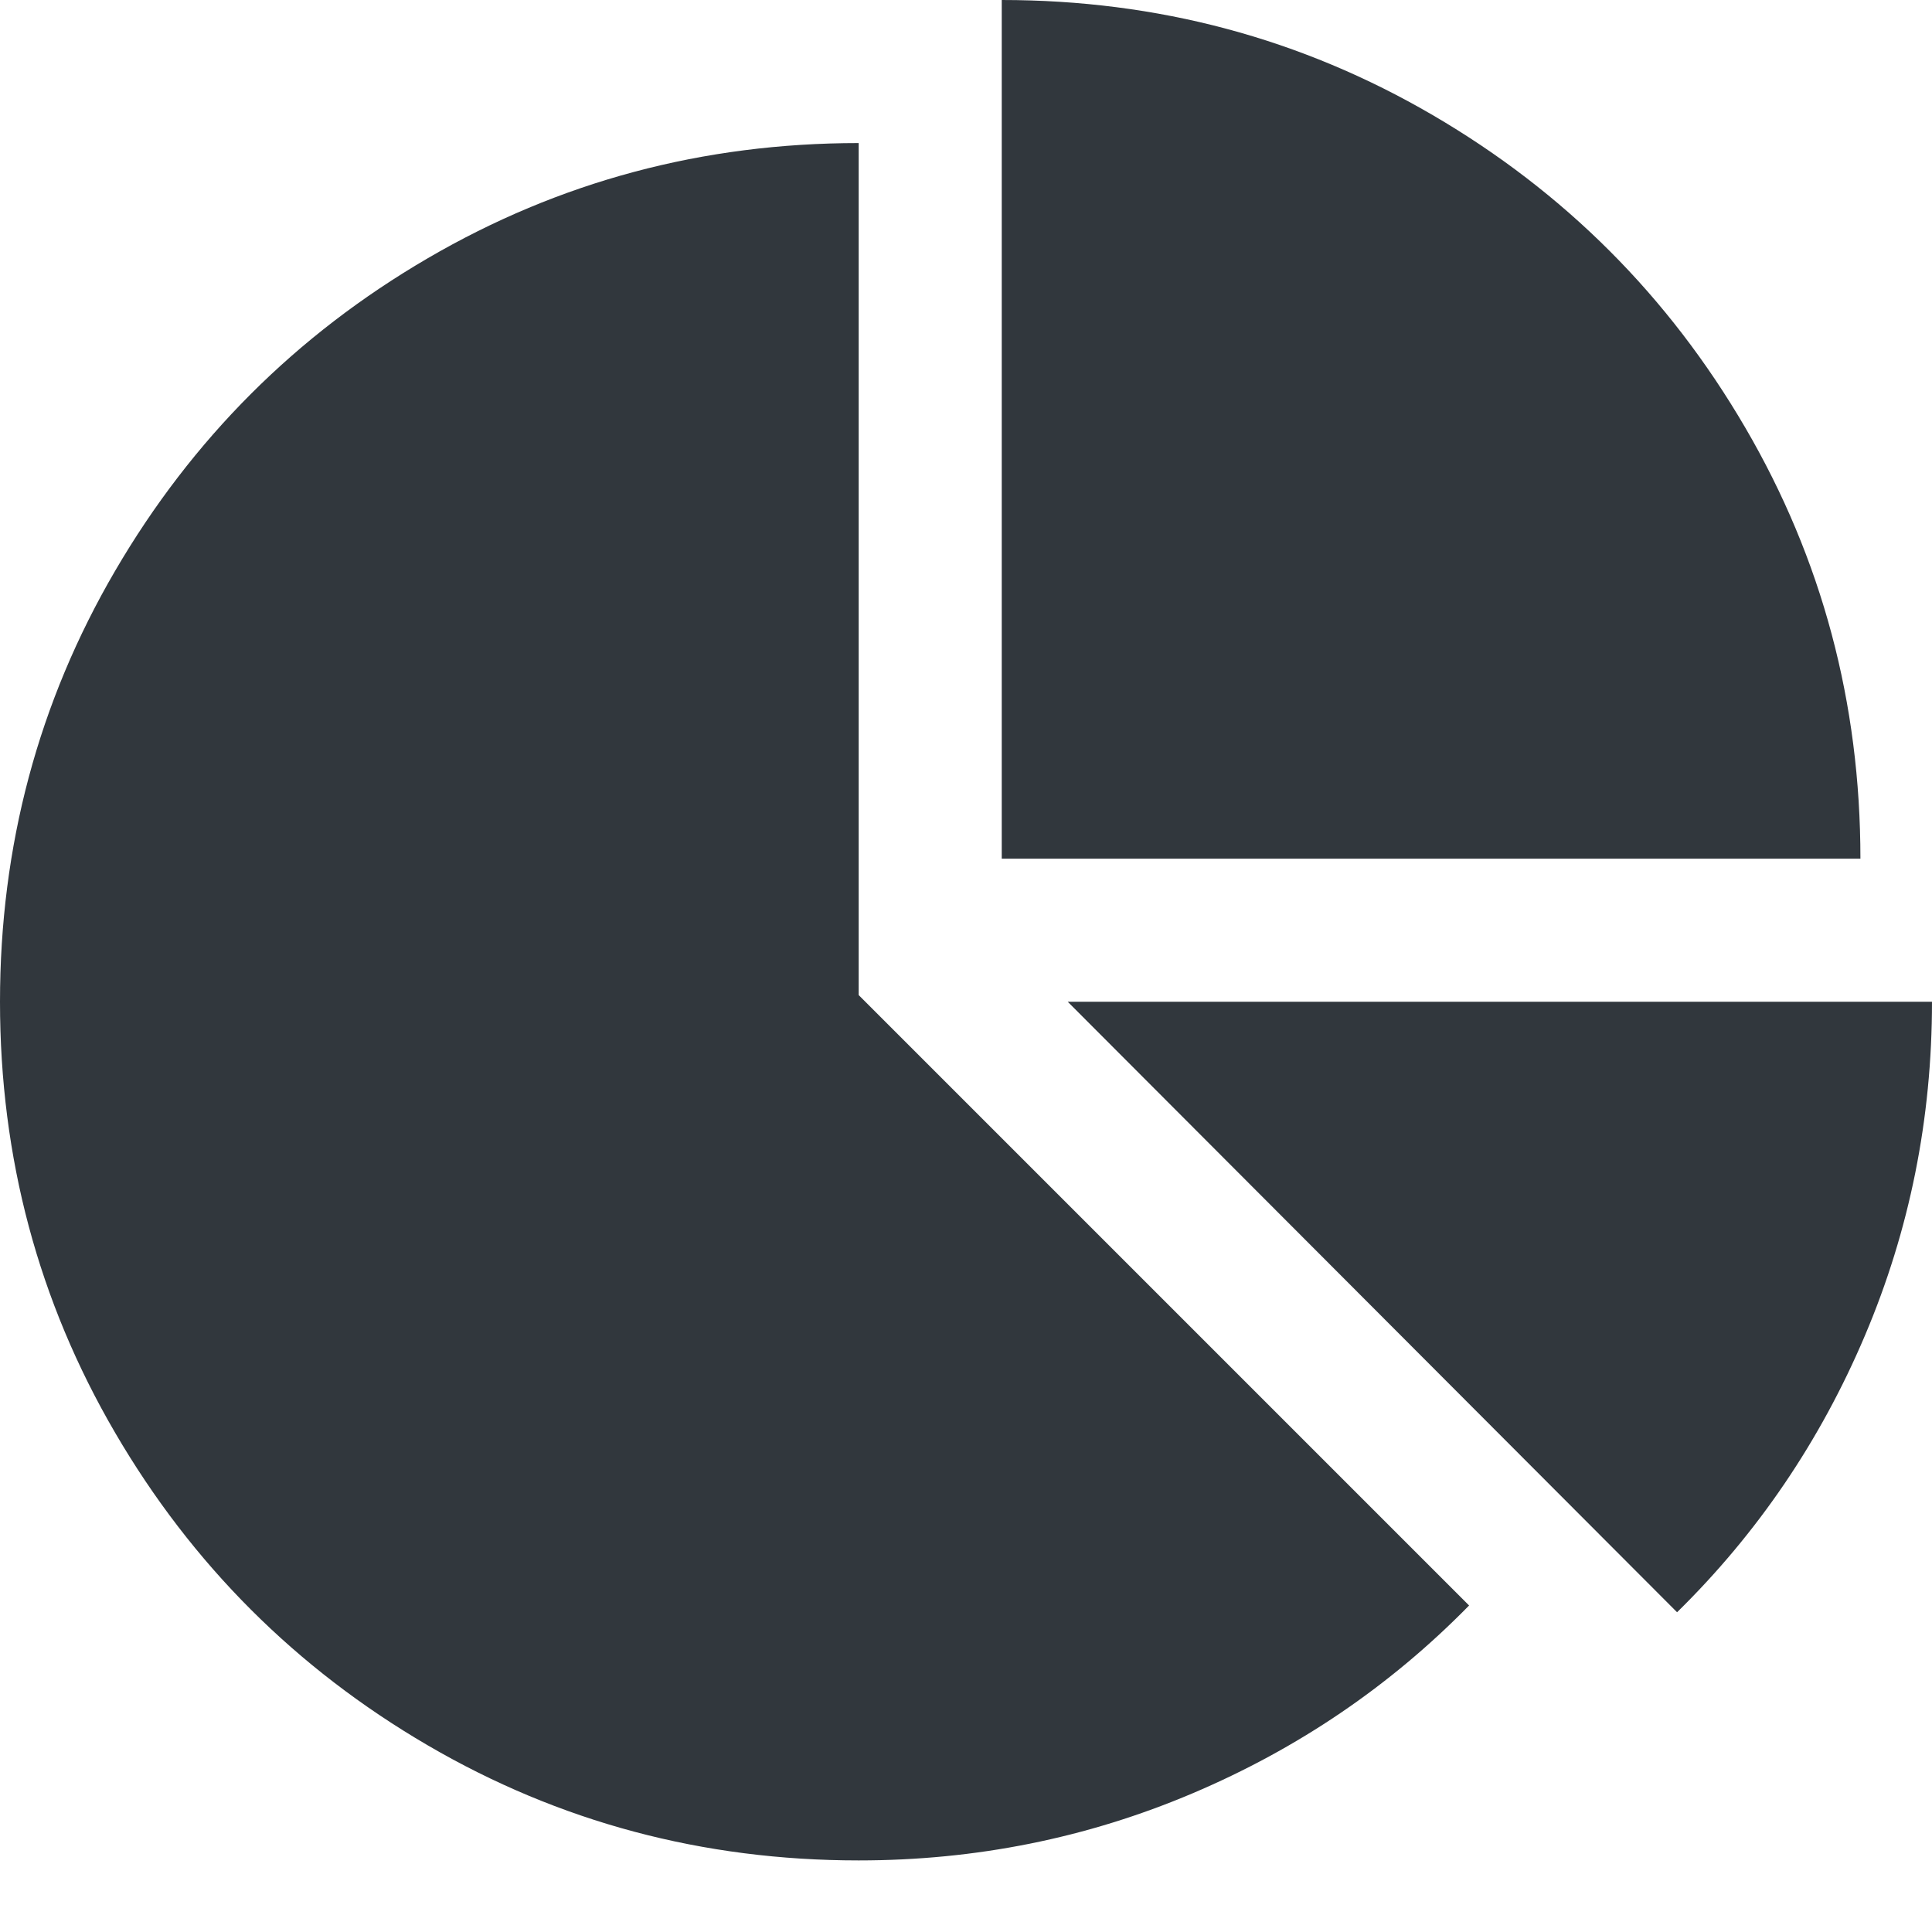
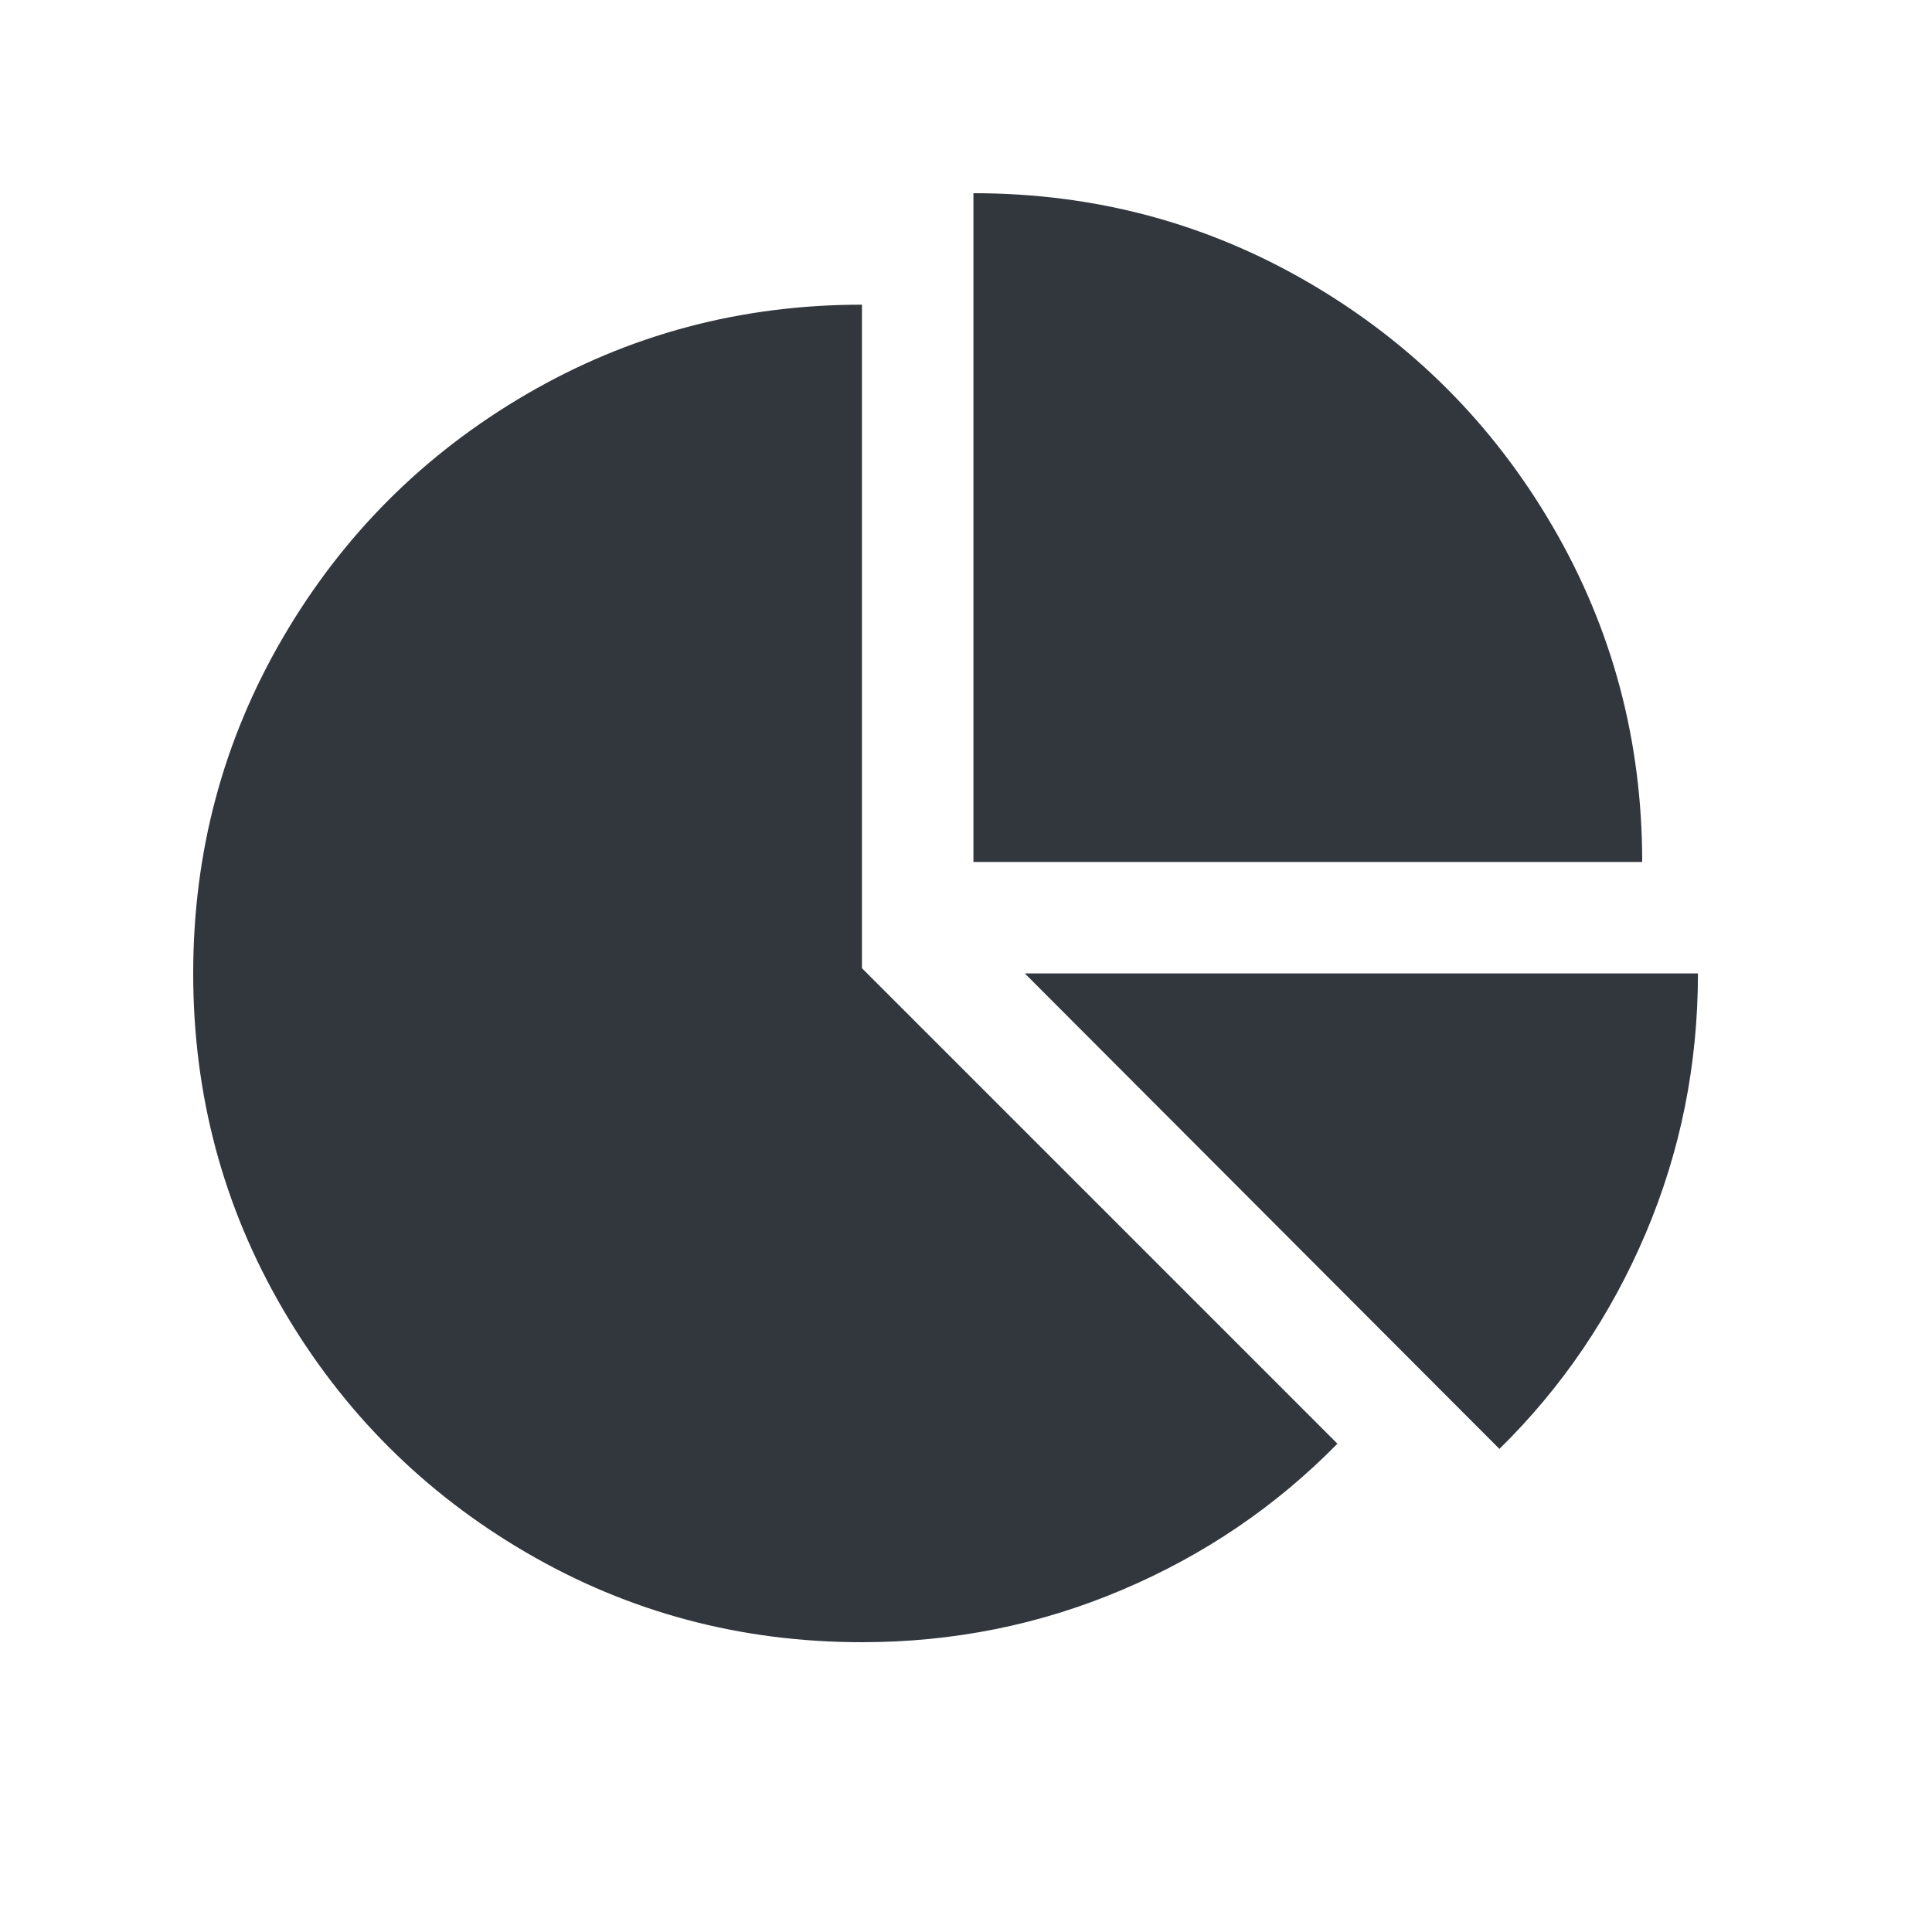
<svg xmlns="http://www.w3.org/2000/svg" viewBox="0 0 20 20">
-   <path d="M8.889,10.301 L15.208,16.62 C14.39,17.454 13.436,18.102 12.344,18.565 C11.252,19.028 10.1,19.259 8.889,19.259 C7.276,19.259 5.789,18.862 4.427,18.067 C3.065,17.272 1.987,16.194 1.192,14.832 C0.397,13.47 0,11.983 0,10.37 C0,8.758 0.397,7.27 1.192,5.909 C1.987,4.547 3.065,3.468 4.427,2.674 C5.789,1.879 7.276,1.481 8.889,1.481 L8.889,10.301 Z M11.053,10.37 L20,10.37 C20,11.582 19.769,12.733 19.306,13.825 C18.843,14.917 18.194,15.872 17.361,16.69 L11.053,10.37 Z M19.259,8.889 L10.37,8.889 L10.37,0 C11.983,0 13.47,0.397 14.832,1.192 C16.194,1.987 17.272,3.065 18.067,4.427 C18.862,5.789 19.259,7.276 19.259,8.889 Z" fill="#31373D" fill-rule="evenodd" />
+   <path d="M8.923,10.023 L13.845,14.945 C13.208,15.594 12.464,16.099 11.614,16.459 C10.764,16.82 9.867,17 8.923,17 C7.667,17 6.509,16.691 5.448,16.072 C4.387,15.453 3.547,14.613 2.928,13.552 C2.309,12.491 2,11.333 2,10.077 C2,8.821 2.309,7.663 2.928,6.602 C3.547,5.541 4.387,4.701 5.448,4.082 C6.509,3.463 7.667,3.154 8.923,3.154 L8.923,10.023 Z M10.609,10.077 L17.577,10.077 C17.577,11.02 17.397,11.917 17.036,12.768 C16.675,13.618 16.171,14.362 15.522,14.999 L10.609,10.077 Z M17,8.923 L10.077,8.923 L10.077,2 C11.333,2 12.491,2.309 13.552,2.928 C14.613,3.547 15.453,4.387 16.072,5.448 C16.691,6.509 17,7.667 17,8.923 Z" fill="#31373D" fill-rule="evenodd" />
</svg>
